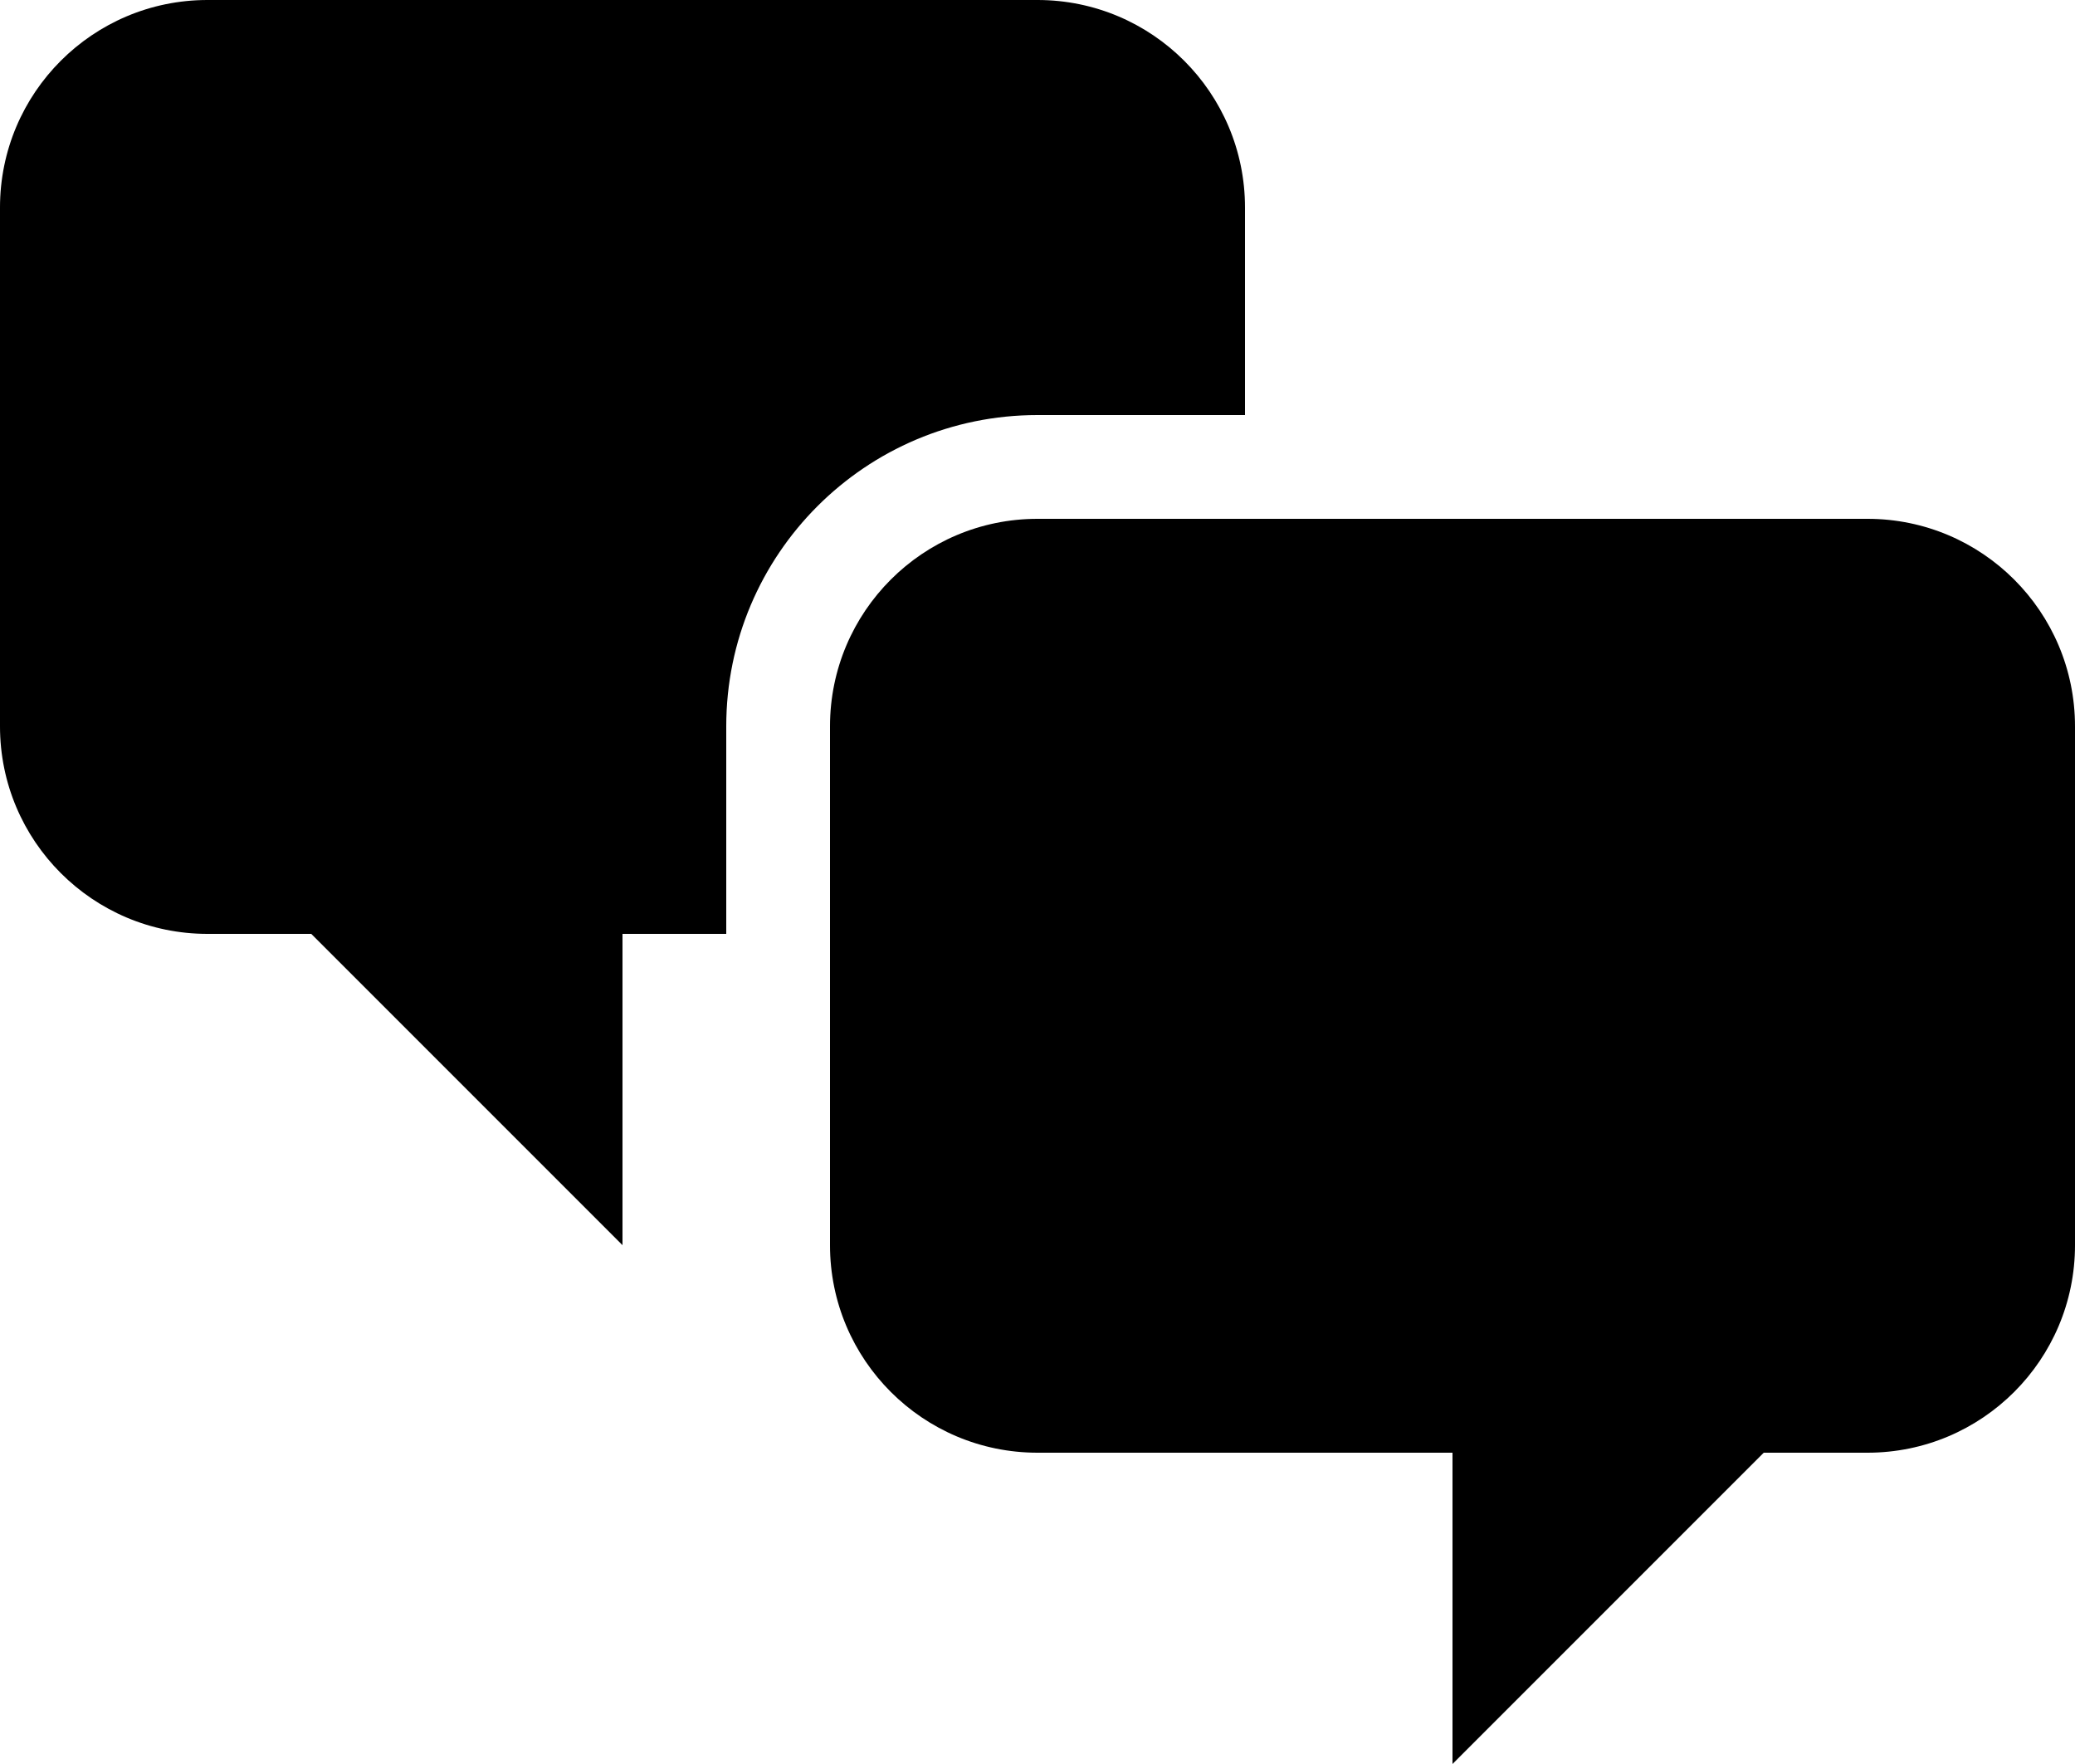
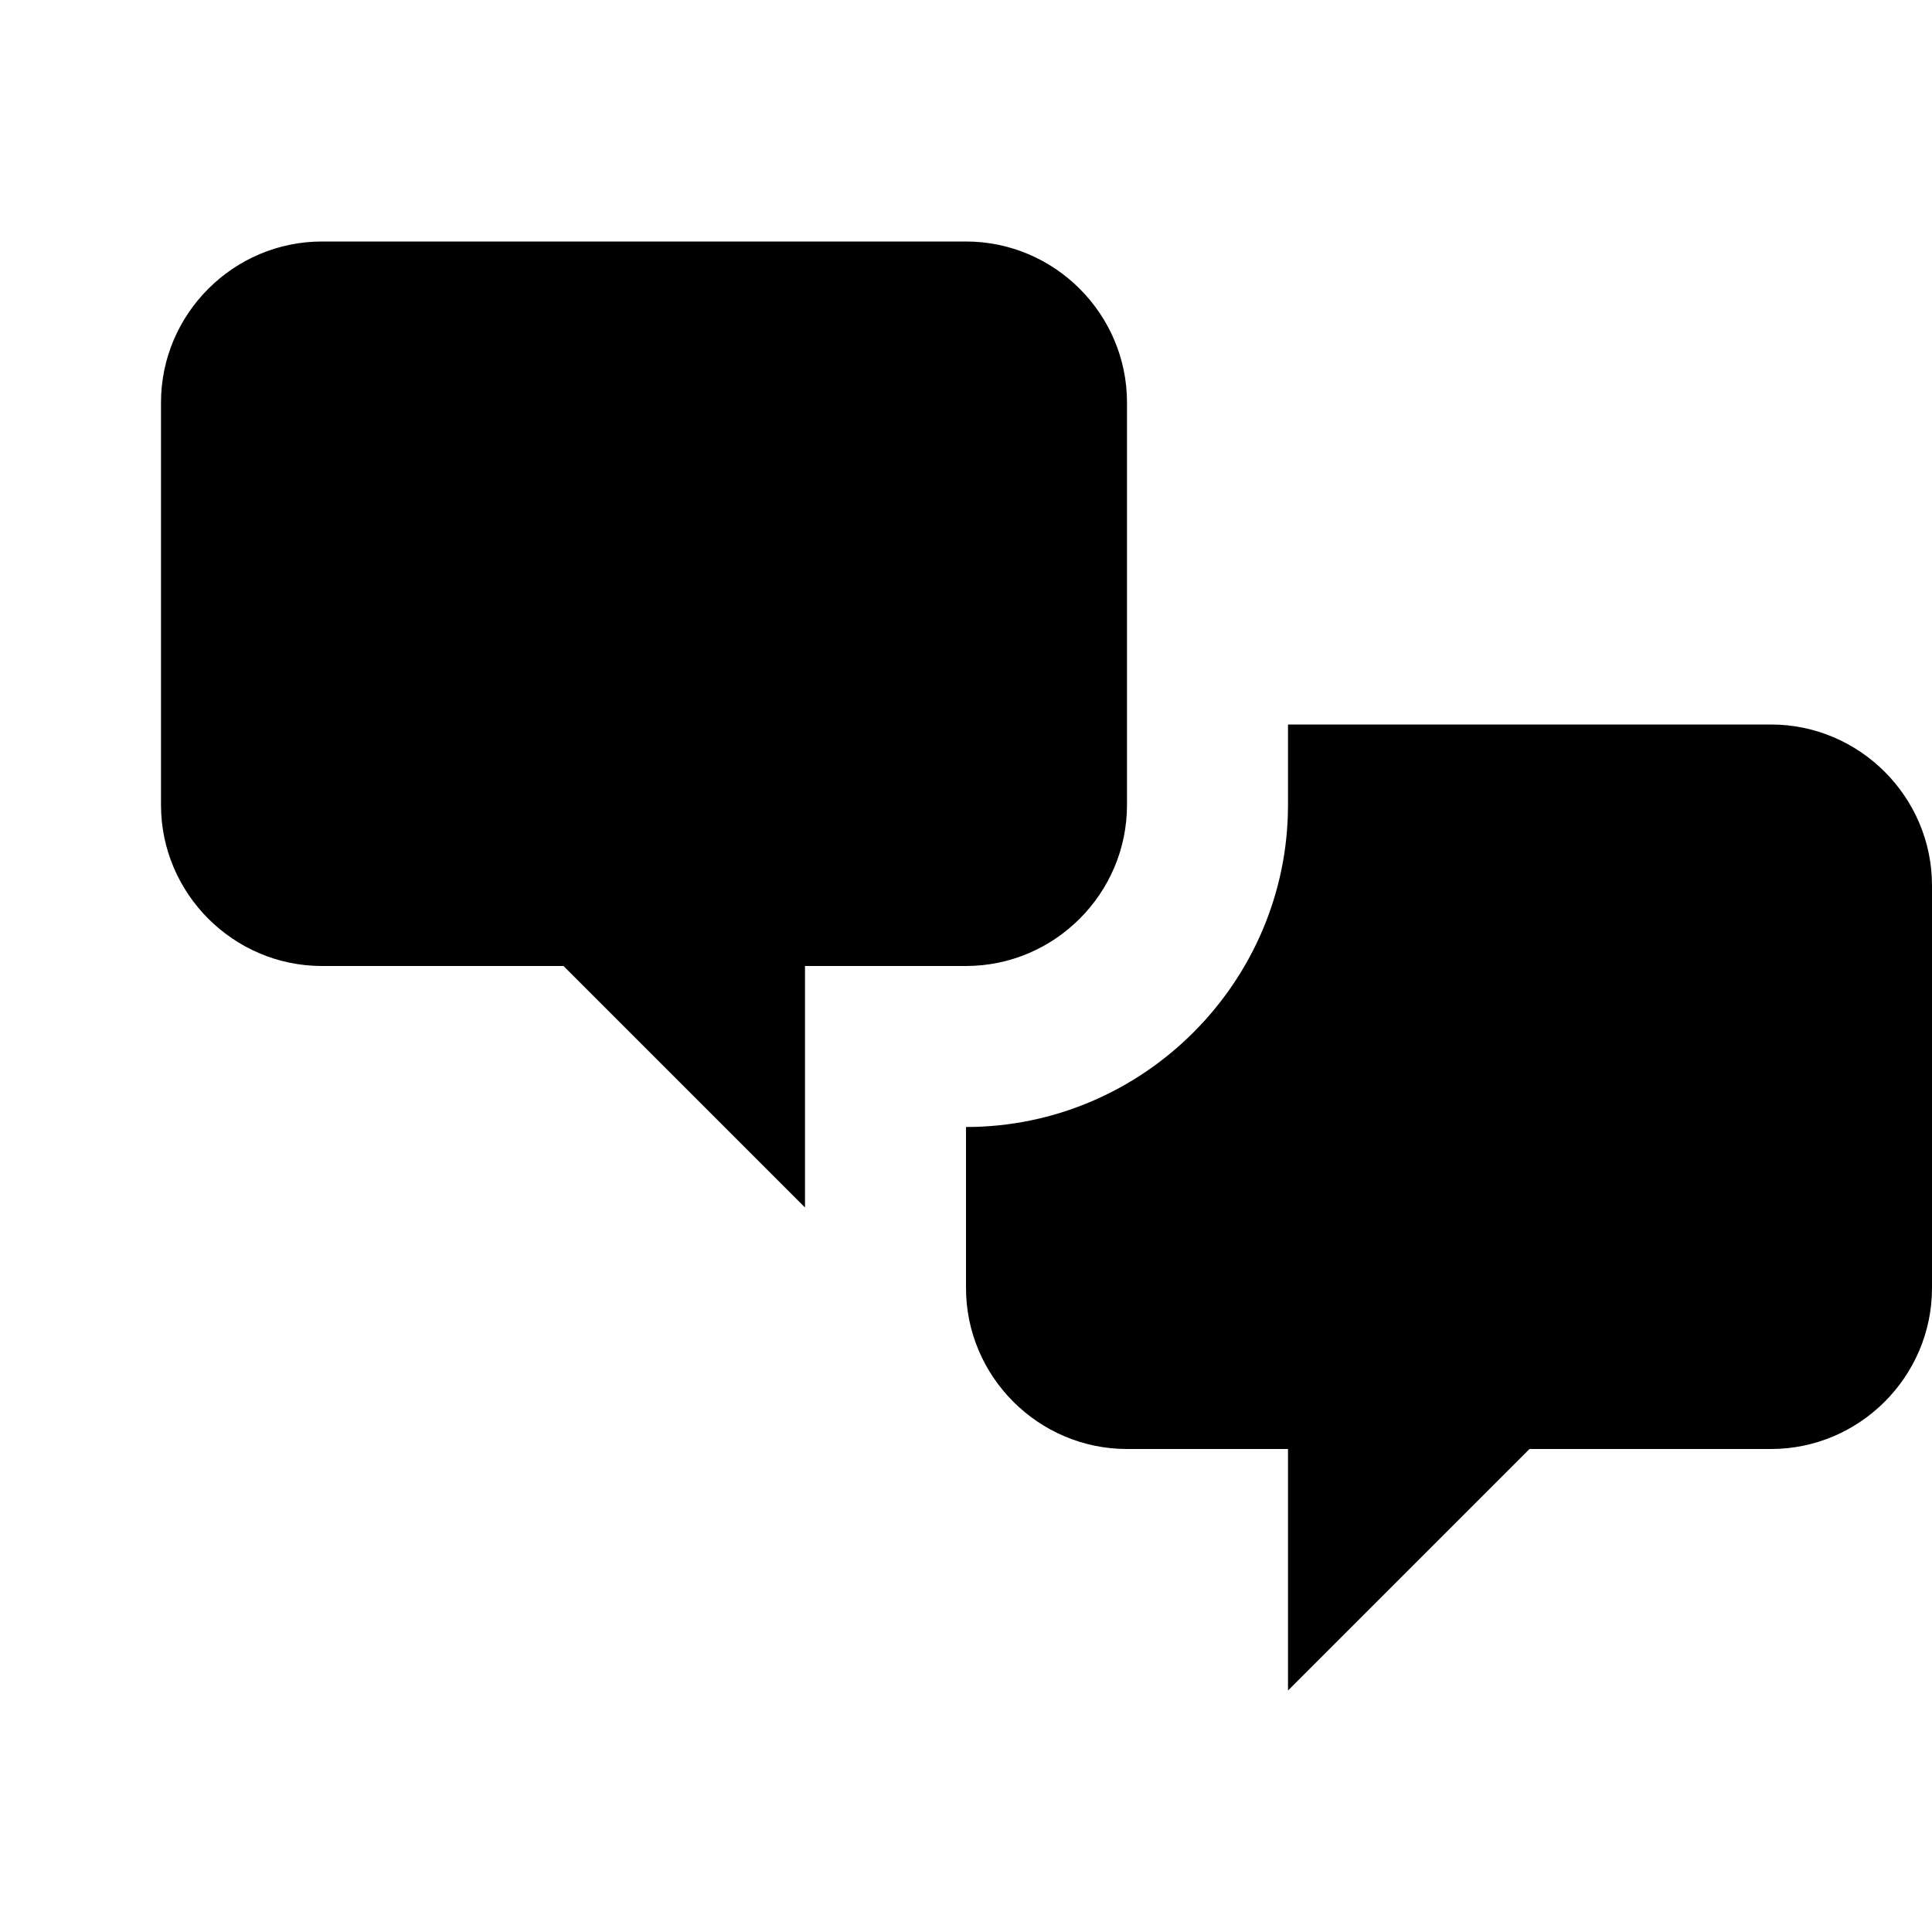
- <svg xmlns="http://www.w3.org/2000/svg" id="Artwork" viewBox="0 0 20 17">
-   <path d="M20,9H12a2,2,0,0,0-2,2v5a2,2,0,0,0,2,2h4v3l3-3h1a2,2,0,0,0,2-2V11A2,2,0,0,0,20,9Z" transform="translate(-2 -4)" />
-   <path d="M14,8V6a2,2,0,0,0-2-2H4A2,2,0,0,0,2,6v5a2,2,0,0,0,2,2H5l3,3V13H9V11a3,3,0,0,1,3-3h2Z" transform="translate(-2 -4)" />
+ <svg xmlns="http://www.w3.org/2000/svg" version="1.1" x="0px" y="0px" viewBox="0 0 24 24" enable-background="new 0 0 24 24" xml:space="preserve">
+   <g id="Adv._Guides">
+ </g>
+   <g id="Guides">
+ </g>
+   <g id="Artwork">
+     <g id="Layer_1_1_">
+ 	</g>
+     <g id="Layer_1_2_">
+ 	</g>
+     <g>
+       <path d="M4,12c-1.1,0-2-0.9-2-2V5c0-1.1,0.9-2,2-2h8c1.1,0,2,0.9,2,2v5c0,1.1-0.9,2-2,2h-2v3l-3-3H4z" />
+       <path d="M22,18c1.1,0,2-0.9,2-2v-5c0-1.1-0.9-2-2-2h-6v1c0,2.2-1.8,4-4,4v2c0,1.1,0.9,2,2,2h2v3l3-3H22z" />
+     </g>
+   </g>
</svg>
